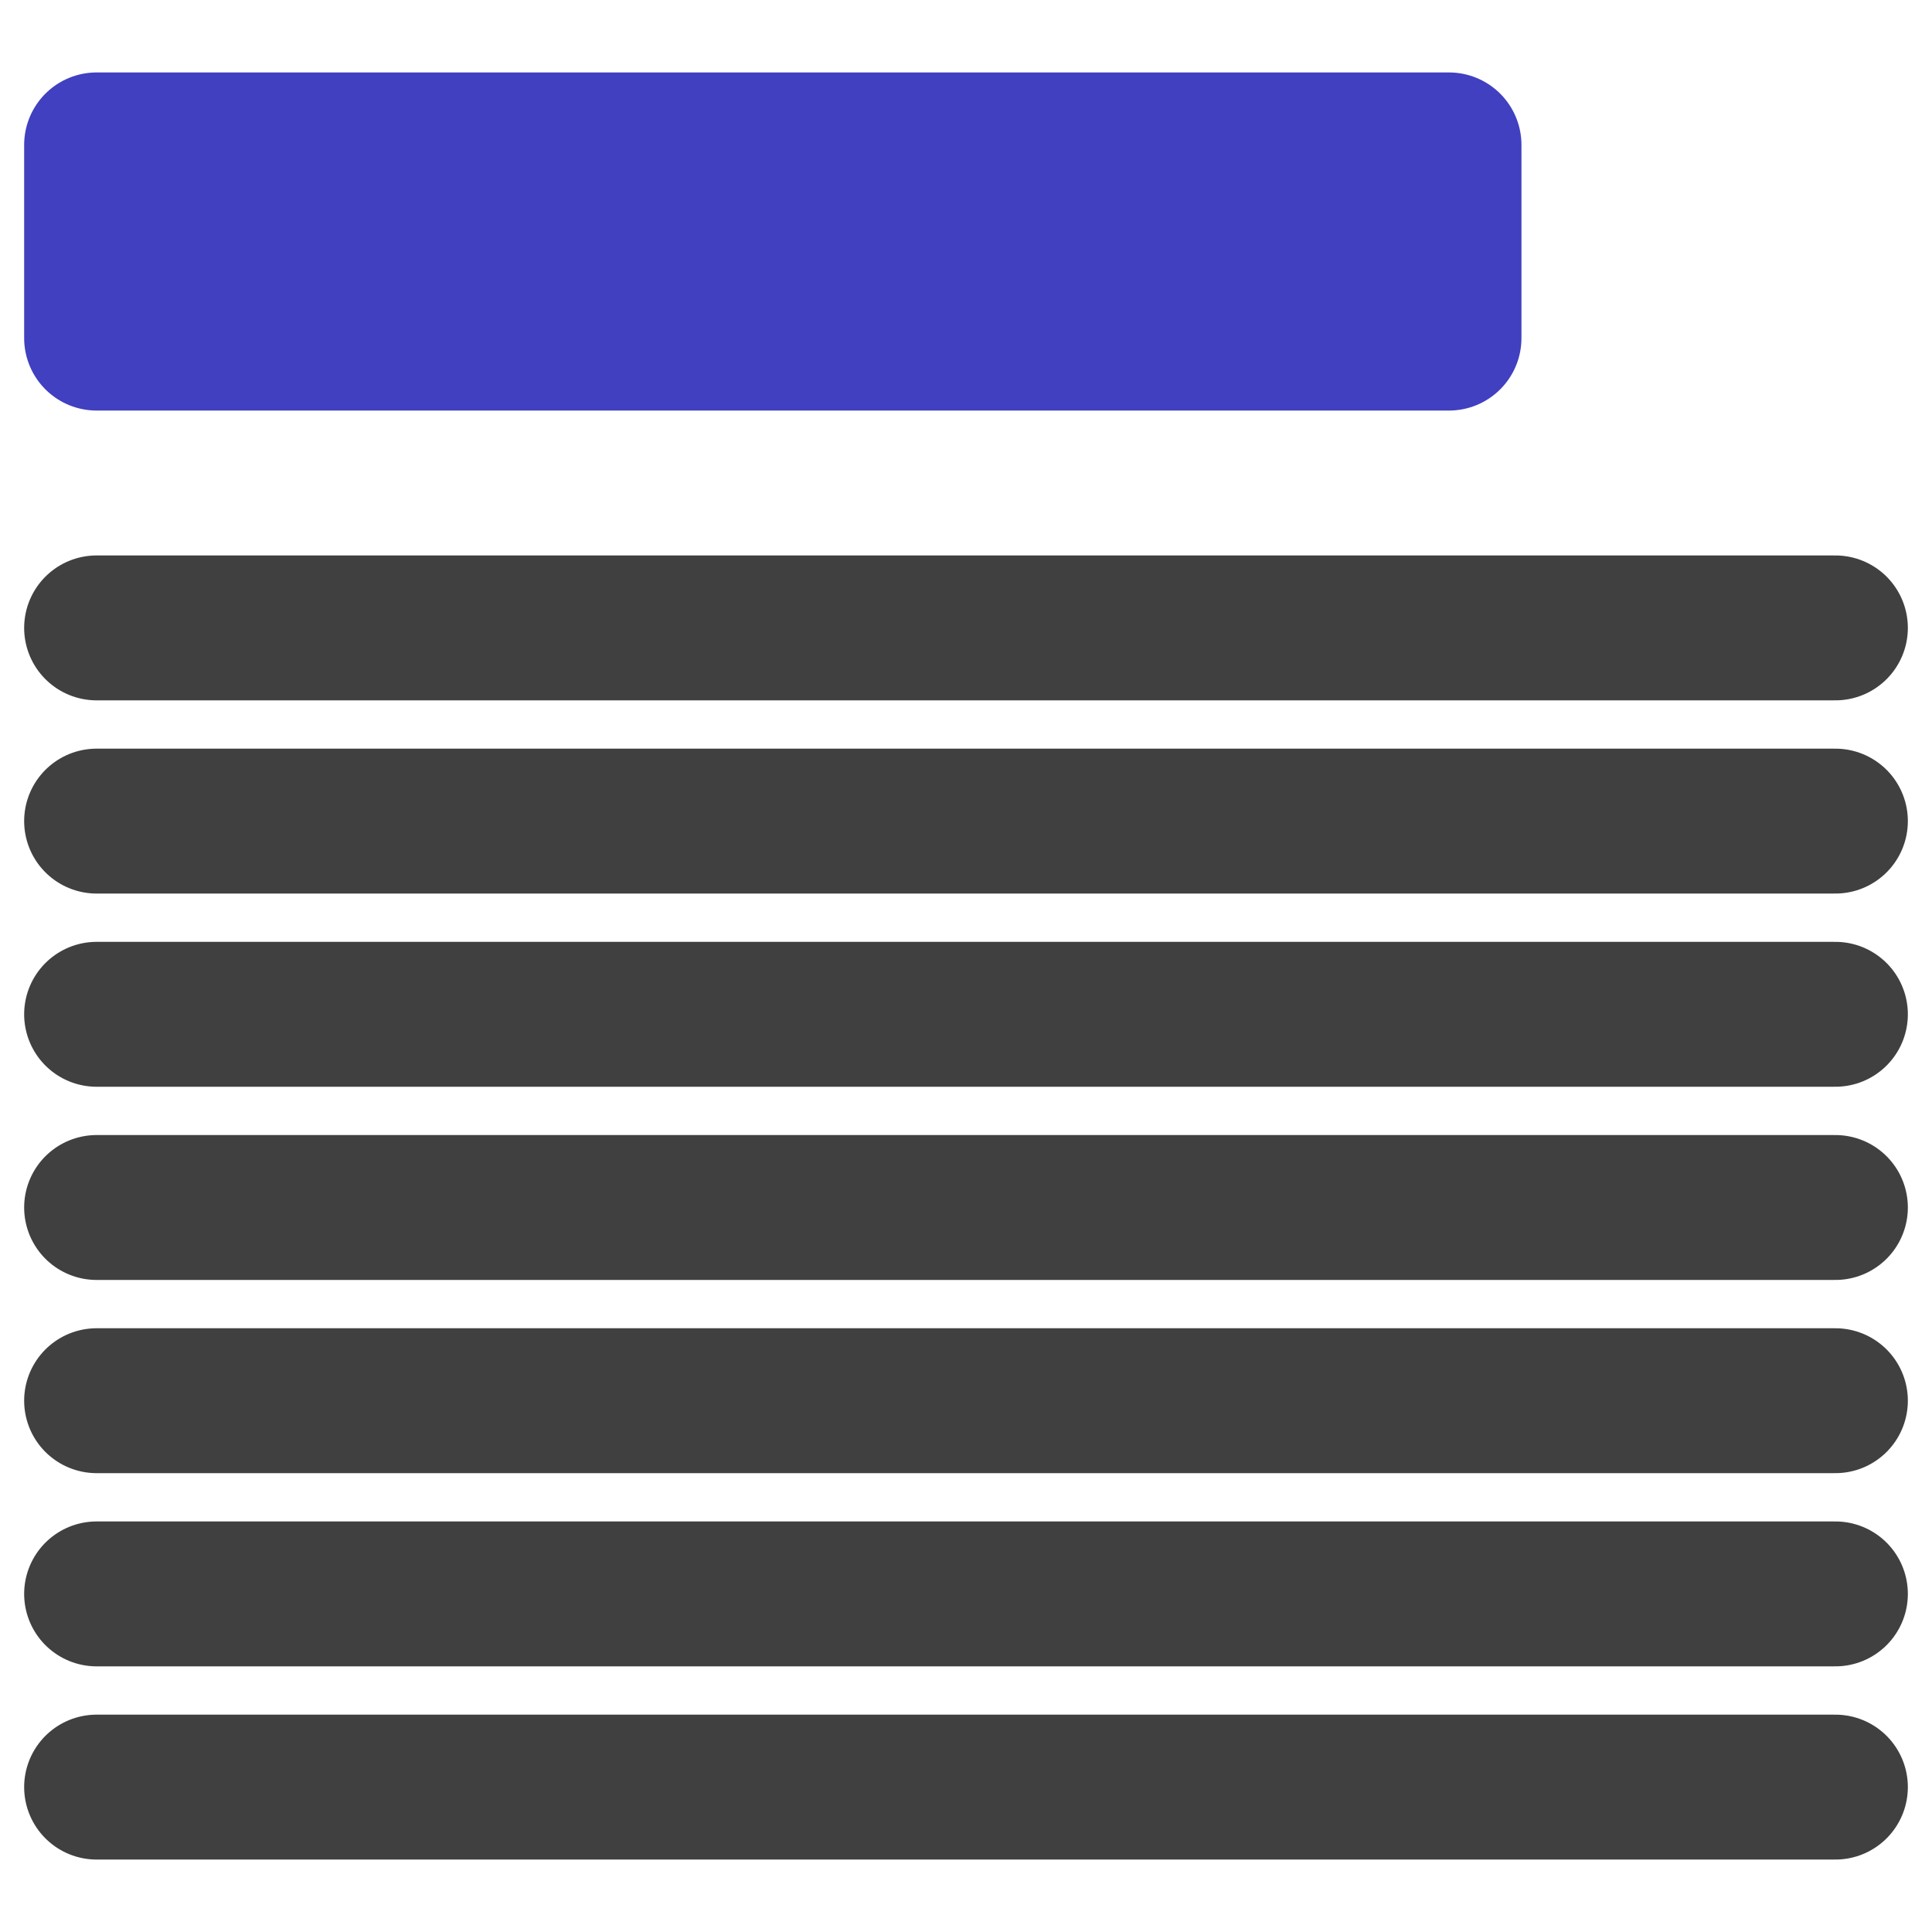
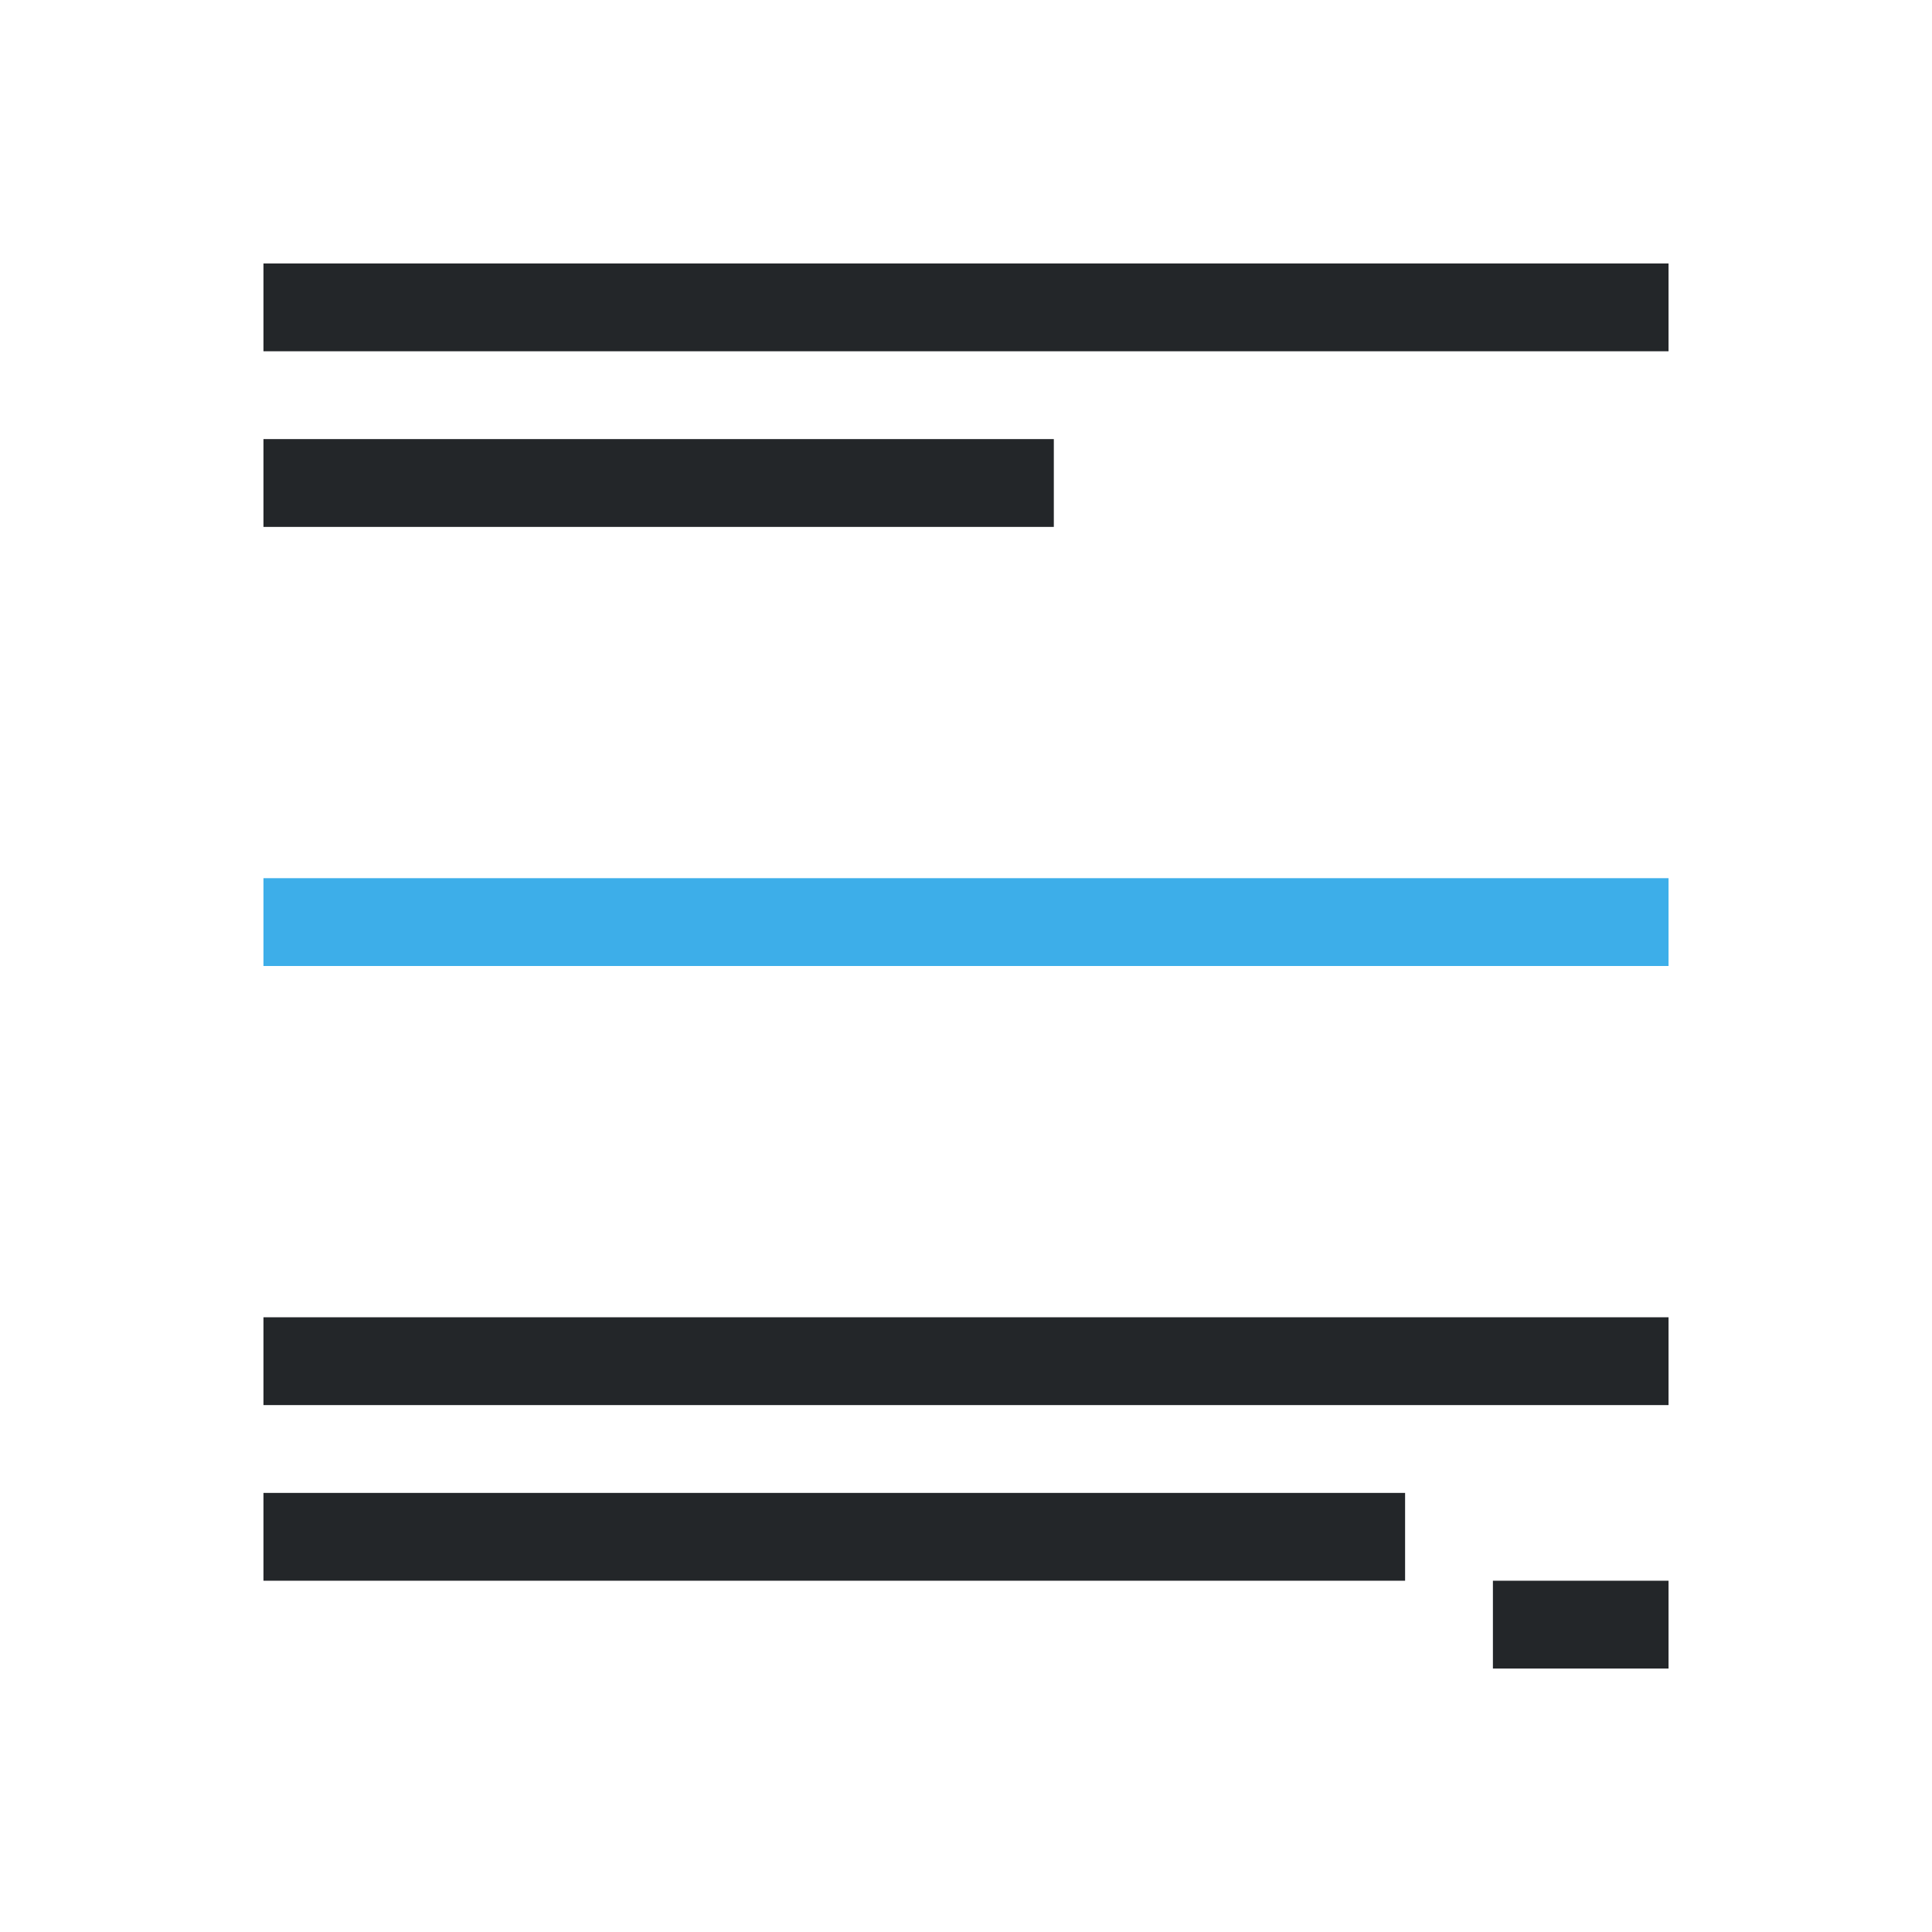
- <svg xmlns="http://www.w3.org/2000/svg" width="20" height="20" id="svg3039" version="1.1">
-   <defs id="defs3041" />
-   <g id="layer1" transform="translate(0,4)">
-     <text xml:space="preserve" style="font-size:16px;font-style:normal;font-variant:normal;font-weight:normal;font-stretch:normal;text-align:center;line-height:25%;letter-spacing:0px;word-spacing:0px;writing-mode:lr-tb;text-anchor:middle;fill:#000000;fill-opacity:1;stroke:none;font-family:Latin Modern Math;-inkscape-font-specification:Latin Modern Math" x="8.976" y="11.98" id="text3091">
-       <tspan id="tspan3093" x="8.976" y="11.98" />
-     </text>
-     <text xml:space="preserve" style="font-size:16px;font-style:normal;font-variant:normal;font-weight:normal;font-stretch:normal;text-align:center;line-height:25%;letter-spacing:0px;word-spacing:0px;writing-mode:lr-tb;text-anchor:middle;fill:#000000;fill-opacity:1;stroke:none;font-family:Latin Modern Math;-inkscape-font-specification:Latin Modern Math" x="8.073" y="12.961" id="text3122">
-       <tspan id="tspan3124" x="8.073" y="12.961" />
-     </text>
-     <text xml:space="preserve" style="font-size:16px;font-style:normal;font-variant:normal;font-weight:normal;font-stretch:normal;text-align:center;line-height:25%;letter-spacing:0px;word-spacing:0px;writing-mode:lr-tb;text-anchor:middle;fill:#000000;fill-opacity:1;stroke:none;font-family:Latin Modern Math;-inkscape-font-specification:Latin Modern Math" x="8.028" y="12.006" id="text3126">
-       <tspan id="tspan3128" x="8.028" y="12.006" />
-     </text>
-     <text xml:space="preserve" style="font-size:16px;font-style:normal;font-variant:normal;font-weight:normal;font-stretch:normal;text-align:center;line-height:25%;letter-spacing:0px;word-spacing:0px;writing-mode:lr-tb;text-anchor:middle;fill:#000000;fill-opacity:1;stroke:none;font-family:Latin Modern Math;-inkscape-font-specification:Latin Modern Math" x="8.011" y="13.016" id="text3130">
-       <tspan id="tspan3132" x="8.011" y="13.016" />
-     </text>
-     <text xml:space="preserve" style="font-size:16px;font-style:normal;font-variant:normal;font-weight:500;font-stretch:normal;text-align:center;line-height:25%;letter-spacing:0px;word-spacing:0px;writing-mode:lr-tb;text-anchor:middle;fill:#000000;fill-opacity:1;stroke:none;font-family:CMU Typewriter Text;-inkscape-font-specification:CMU Typewriter Text Medium" x="8.057" y="14.029" id="text2999">
-       <tspan id="tspan3001" x="8.057" y="14.029" />
-     </text>
-     <text xml:space="preserve" style="font-size:16px;font-style:normal;font-variant:normal;font-weight:500;font-stretch:normal;text-align:center;line-height:25%;letter-spacing:0px;word-spacing:0px;writing-mode:lr-tb;text-anchor:middle;fill:#000000;fill-opacity:1;stroke:none;font-family:CMU Serif;-inkscape-font-specification:CMU Serif Medium" x="8" y="13.02" id="text3030">
-       <tspan id="tspan3032" x="8" y="13.02" />
-     </text>
-     <text xml:space="preserve" style="font-size:16px;font-style:italic;font-variant:normal;font-weight:bold;font-stretch:normal;text-align:center;line-height:25%;letter-spacing:0px;word-spacing:0px;writing-mode:lr-tb;text-anchor:middle;fill:#000000;fill-opacity:1;stroke:none;font-family:CMU Classical Serif;-inkscape-font-specification:CMU Classical Serif Bold Italic" x="8.047" y="13.056" id="text3072">
-       <tspan id="tspan3074" x="8.047" y="13.056" />
-     </text>
-     <text xml:space="preserve" style="font-size:16px;font-style:italic;font-variant:normal;font-weight:bold;font-stretch:normal;text-align:center;line-height:25%;letter-spacing:0px;word-spacing:0px;writing-mode:lr-tb;text-anchor:middle;fill:#000000;fill-opacity:1;stroke:none;font-family:CMU Classical Serif;-inkscape-font-specification:CMU Classical Serif Bold Italic" x="6.026" y="13.02" id="text3076">
-       <tspan id="tspan3078" x="6.026" y="13.02" />
-     </text>
-     <path style="fill:none;stroke:#404040;stroke-width:1.5;stroke-linecap:round;stroke-linejoin:miter;stroke-miterlimit:4;stroke-opacity:1;stroke-dasharray:none;opacity:1" d="m 1,12.5 18,0" id="path3802" />
-     <path style="fill:none;stroke:#404040;stroke-width:1.5;stroke-linecap:round;stroke-linejoin:miter;stroke-miterlimit:4;stroke-opacity:1;stroke-dasharray:none;opacity:1" d="m 1,14.5 18,0" id="path3806" />
-     <path style="fill:#404040;fill-opacity:1;stroke:#404040;stroke-width:1.5;stroke-linecap:round;stroke-linejoin:round;stroke-miterlimit:4;stroke-opacity:1;stroke-dasharray:none;stroke-dashoffset:0.5;opacity:1" d="m 1,14.5 18,0" id="path3808" transform="translate(0,-4)" />
-     <path style="fill:#404040;fill-opacity:1;stroke:#404040;stroke-width:1.5;stroke-linecap:round;stroke-linejoin:round;stroke-miterlimit:4;stroke-opacity:1;stroke-dasharray:none;stroke-dashoffset:0.5;opacity:1" d="m 1,12.5 18,0" id="path3810" transform="translate(0,-4)" />
-     <path style="fill:#404040;fill-opacity:1;stroke:#404040;stroke-width:1.5;stroke-linecap:round;stroke-linejoin:round;stroke-miterlimit:4;stroke-opacity:1;stroke-dasharray:none;stroke-dashoffset:0.5;opacity:1" d="m 1,10.5 18,0" id="path3812" transform="translate(0,-4)" />
-     <path style="fill:#404040;fill-opacity:1;stroke:#404040;stroke-width:1.5;stroke-linecap:round;stroke-linejoin:round;stroke-miterlimit:4;stroke-opacity:1;stroke-dasharray:none;stroke-dashoffset:0.5;opacity:1" d="m 1,8.5 18,0" id="path3814" transform="translate(0,-4)" />
-     <path style="fill:#404040;fill-opacity:1;stroke:#404040;stroke-width:1.5;stroke-linecap:round;stroke-linejoin:round;stroke-miterlimit:4;stroke-opacity:1;stroke-dasharray:none;stroke-dashoffset:0.5;opacity:1" d="m 1,6.5 18,0" id="path3816" transform="translate(0,-4)" />
-     <path style="fill:#4040c0;fill-opacity:1;stroke:#4040c0;stroke-width:1.5;stroke-linecap:round;stroke-linejoin:round;stroke-miterlimit:4;stroke-opacity:1;stroke-dasharray:none;stroke-dashoffset:0.5;opacity:1" d="m 1,-2.5 14,0 0,2 -14,0 z" id="path3820" />
-   </g>
+ <svg xmlns="http://www.w3.org/2000/svg" viewBox="0 0 22 22">
+   <defs id="defs3051">
+     <style type="text/css" id="current-color-scheme">
+       .ColorScheme-Text {
+         color:#232629;
+       }
+       .ColorScheme-Highlight {
+         color:#3daee9;
+       }
+       </style>
+   </defs>
+   <path style="fill:currentColor;fill-opacity:1;stroke:none" d="M 3 3 L 3 4 L 19 4 L 19 3 L 3 3 z M 3 5 L 3 6 L 12 6 L 12 5 L 3 5 z M 3 15 L 3 16 L 19 16 L 19 15 L 3 15 z M 3 17 L 3 18 L 16 18 L 16 17 L 3 17 z M 17 18 L 17 19 L 19 19 L 19 18 L 17 18 z " class="ColorScheme-Text" />
+   <path style="fill:currentColor;fill-opacity:1;stroke:none" d="M 3 10 L 3 11 L 19 11 L 19 10 L 3 10 z " class="ColorScheme-Highlight" />
</svg>
